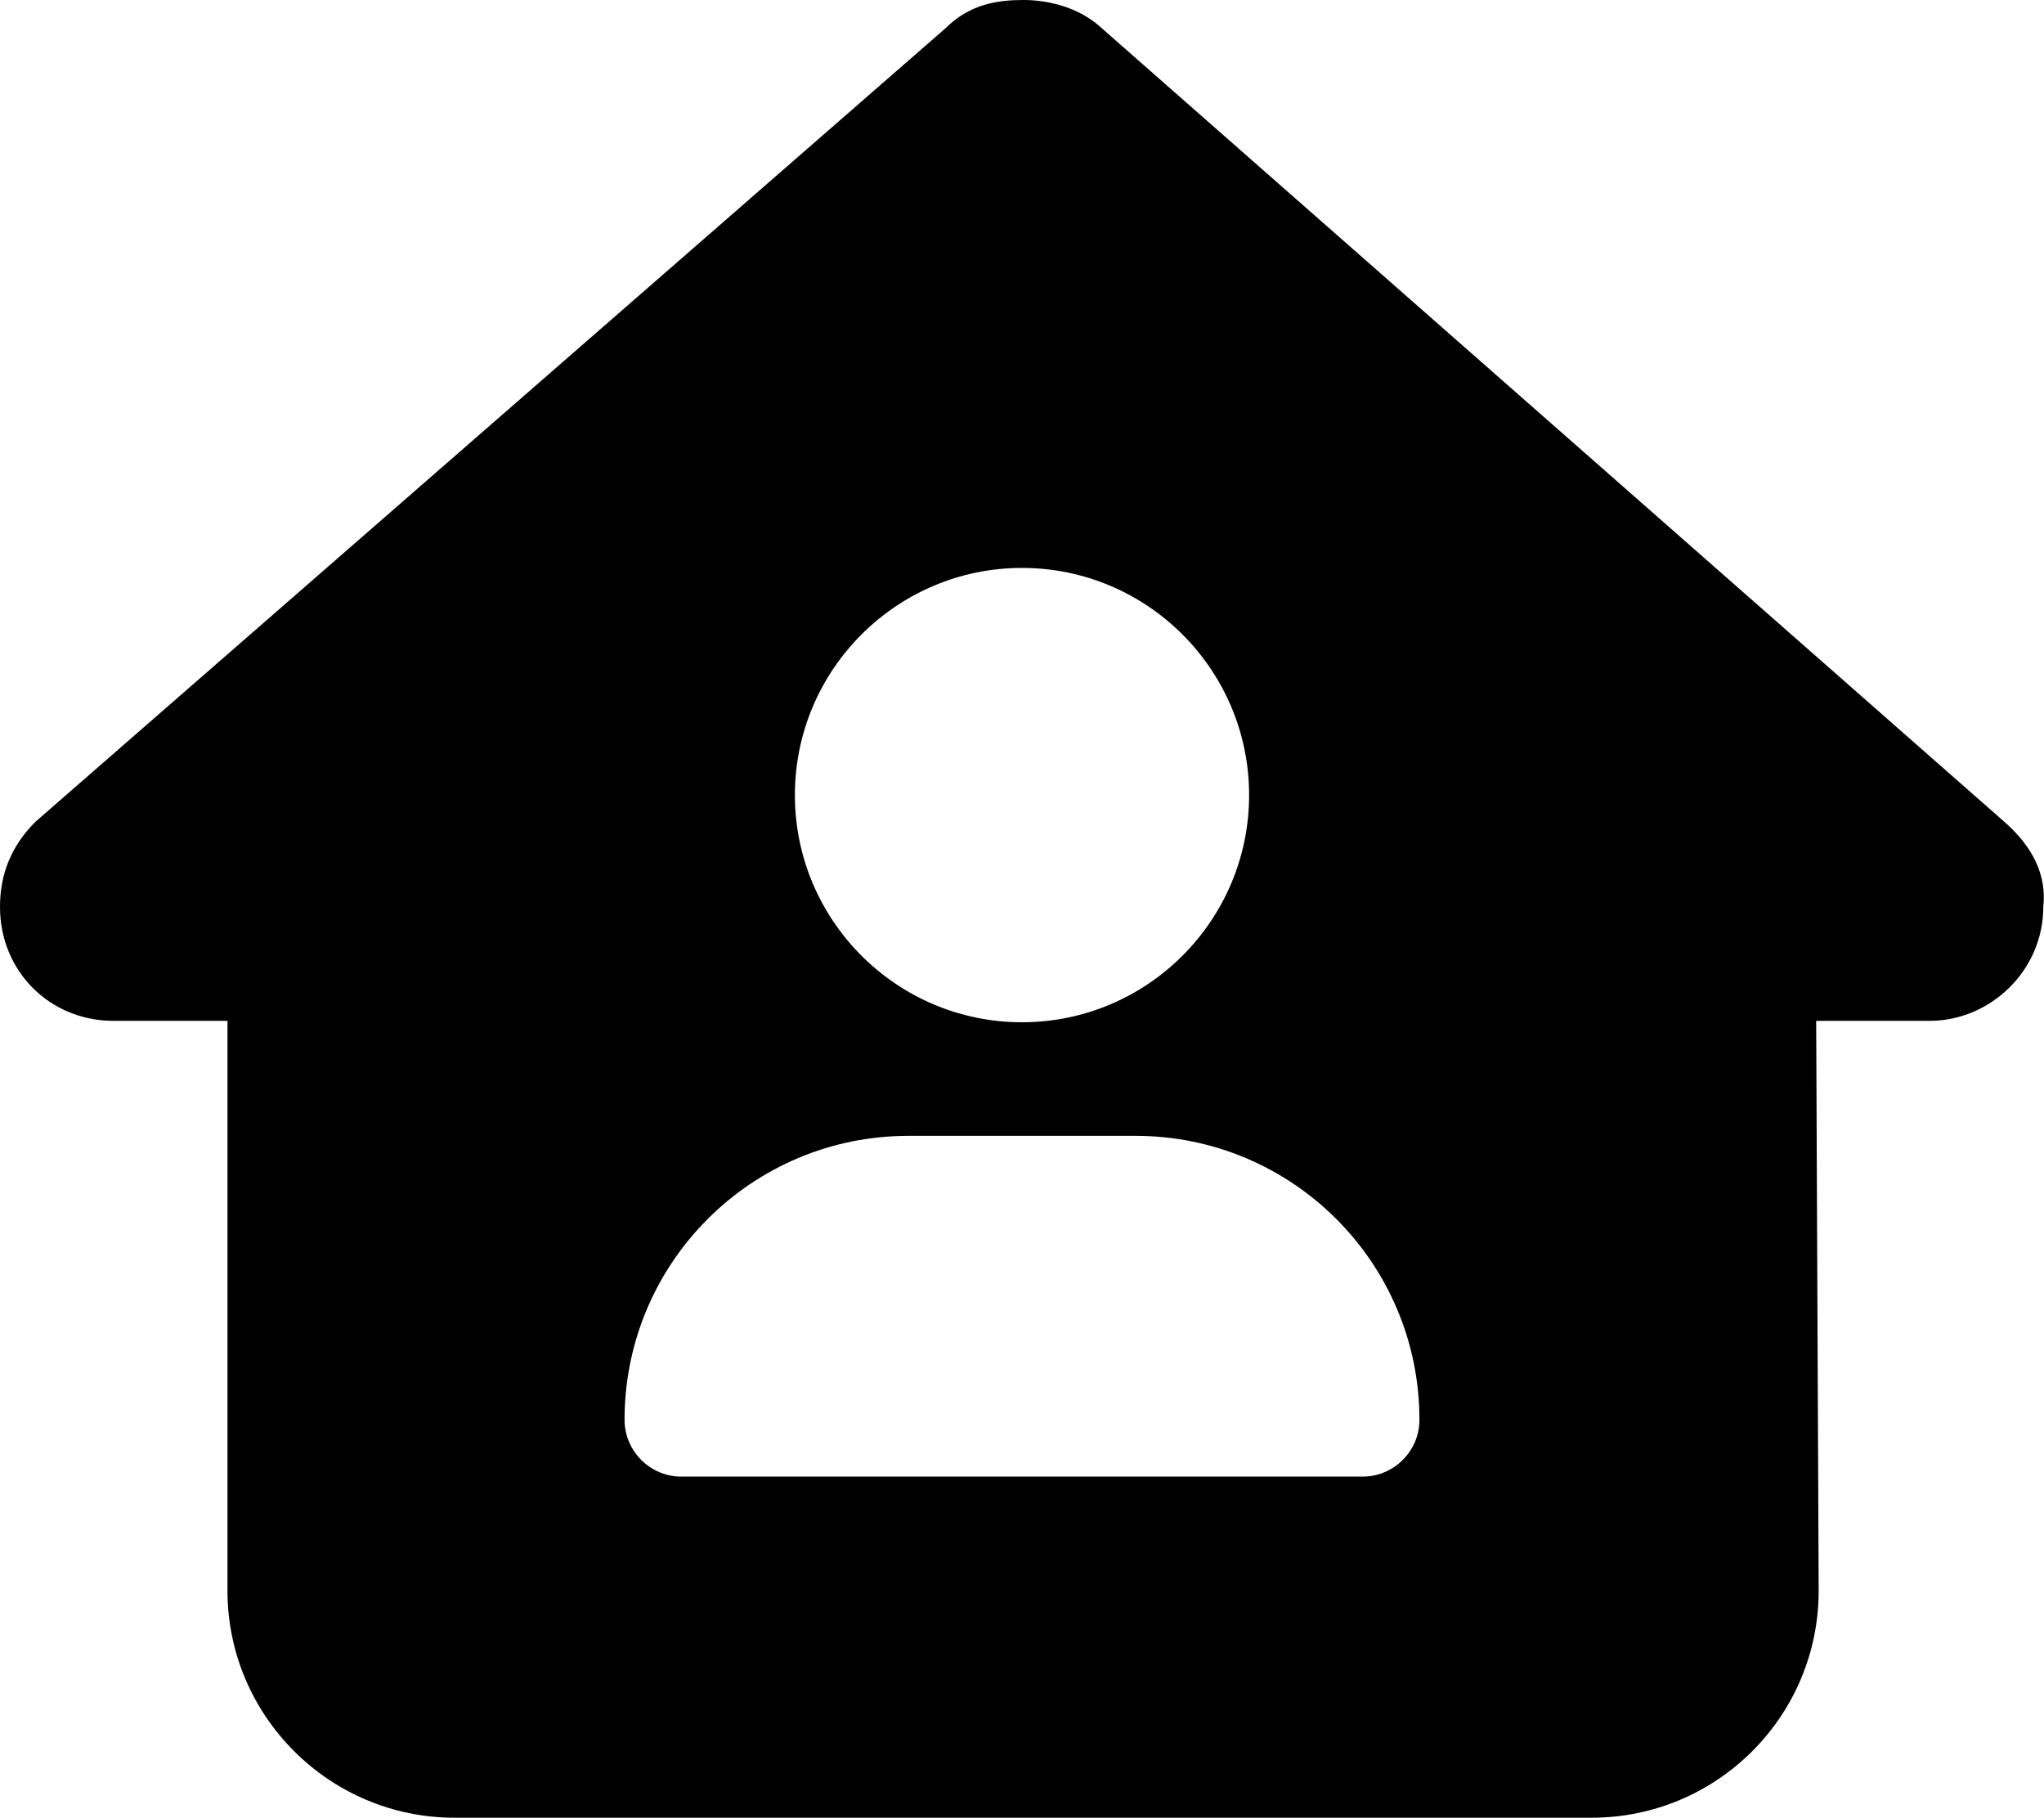
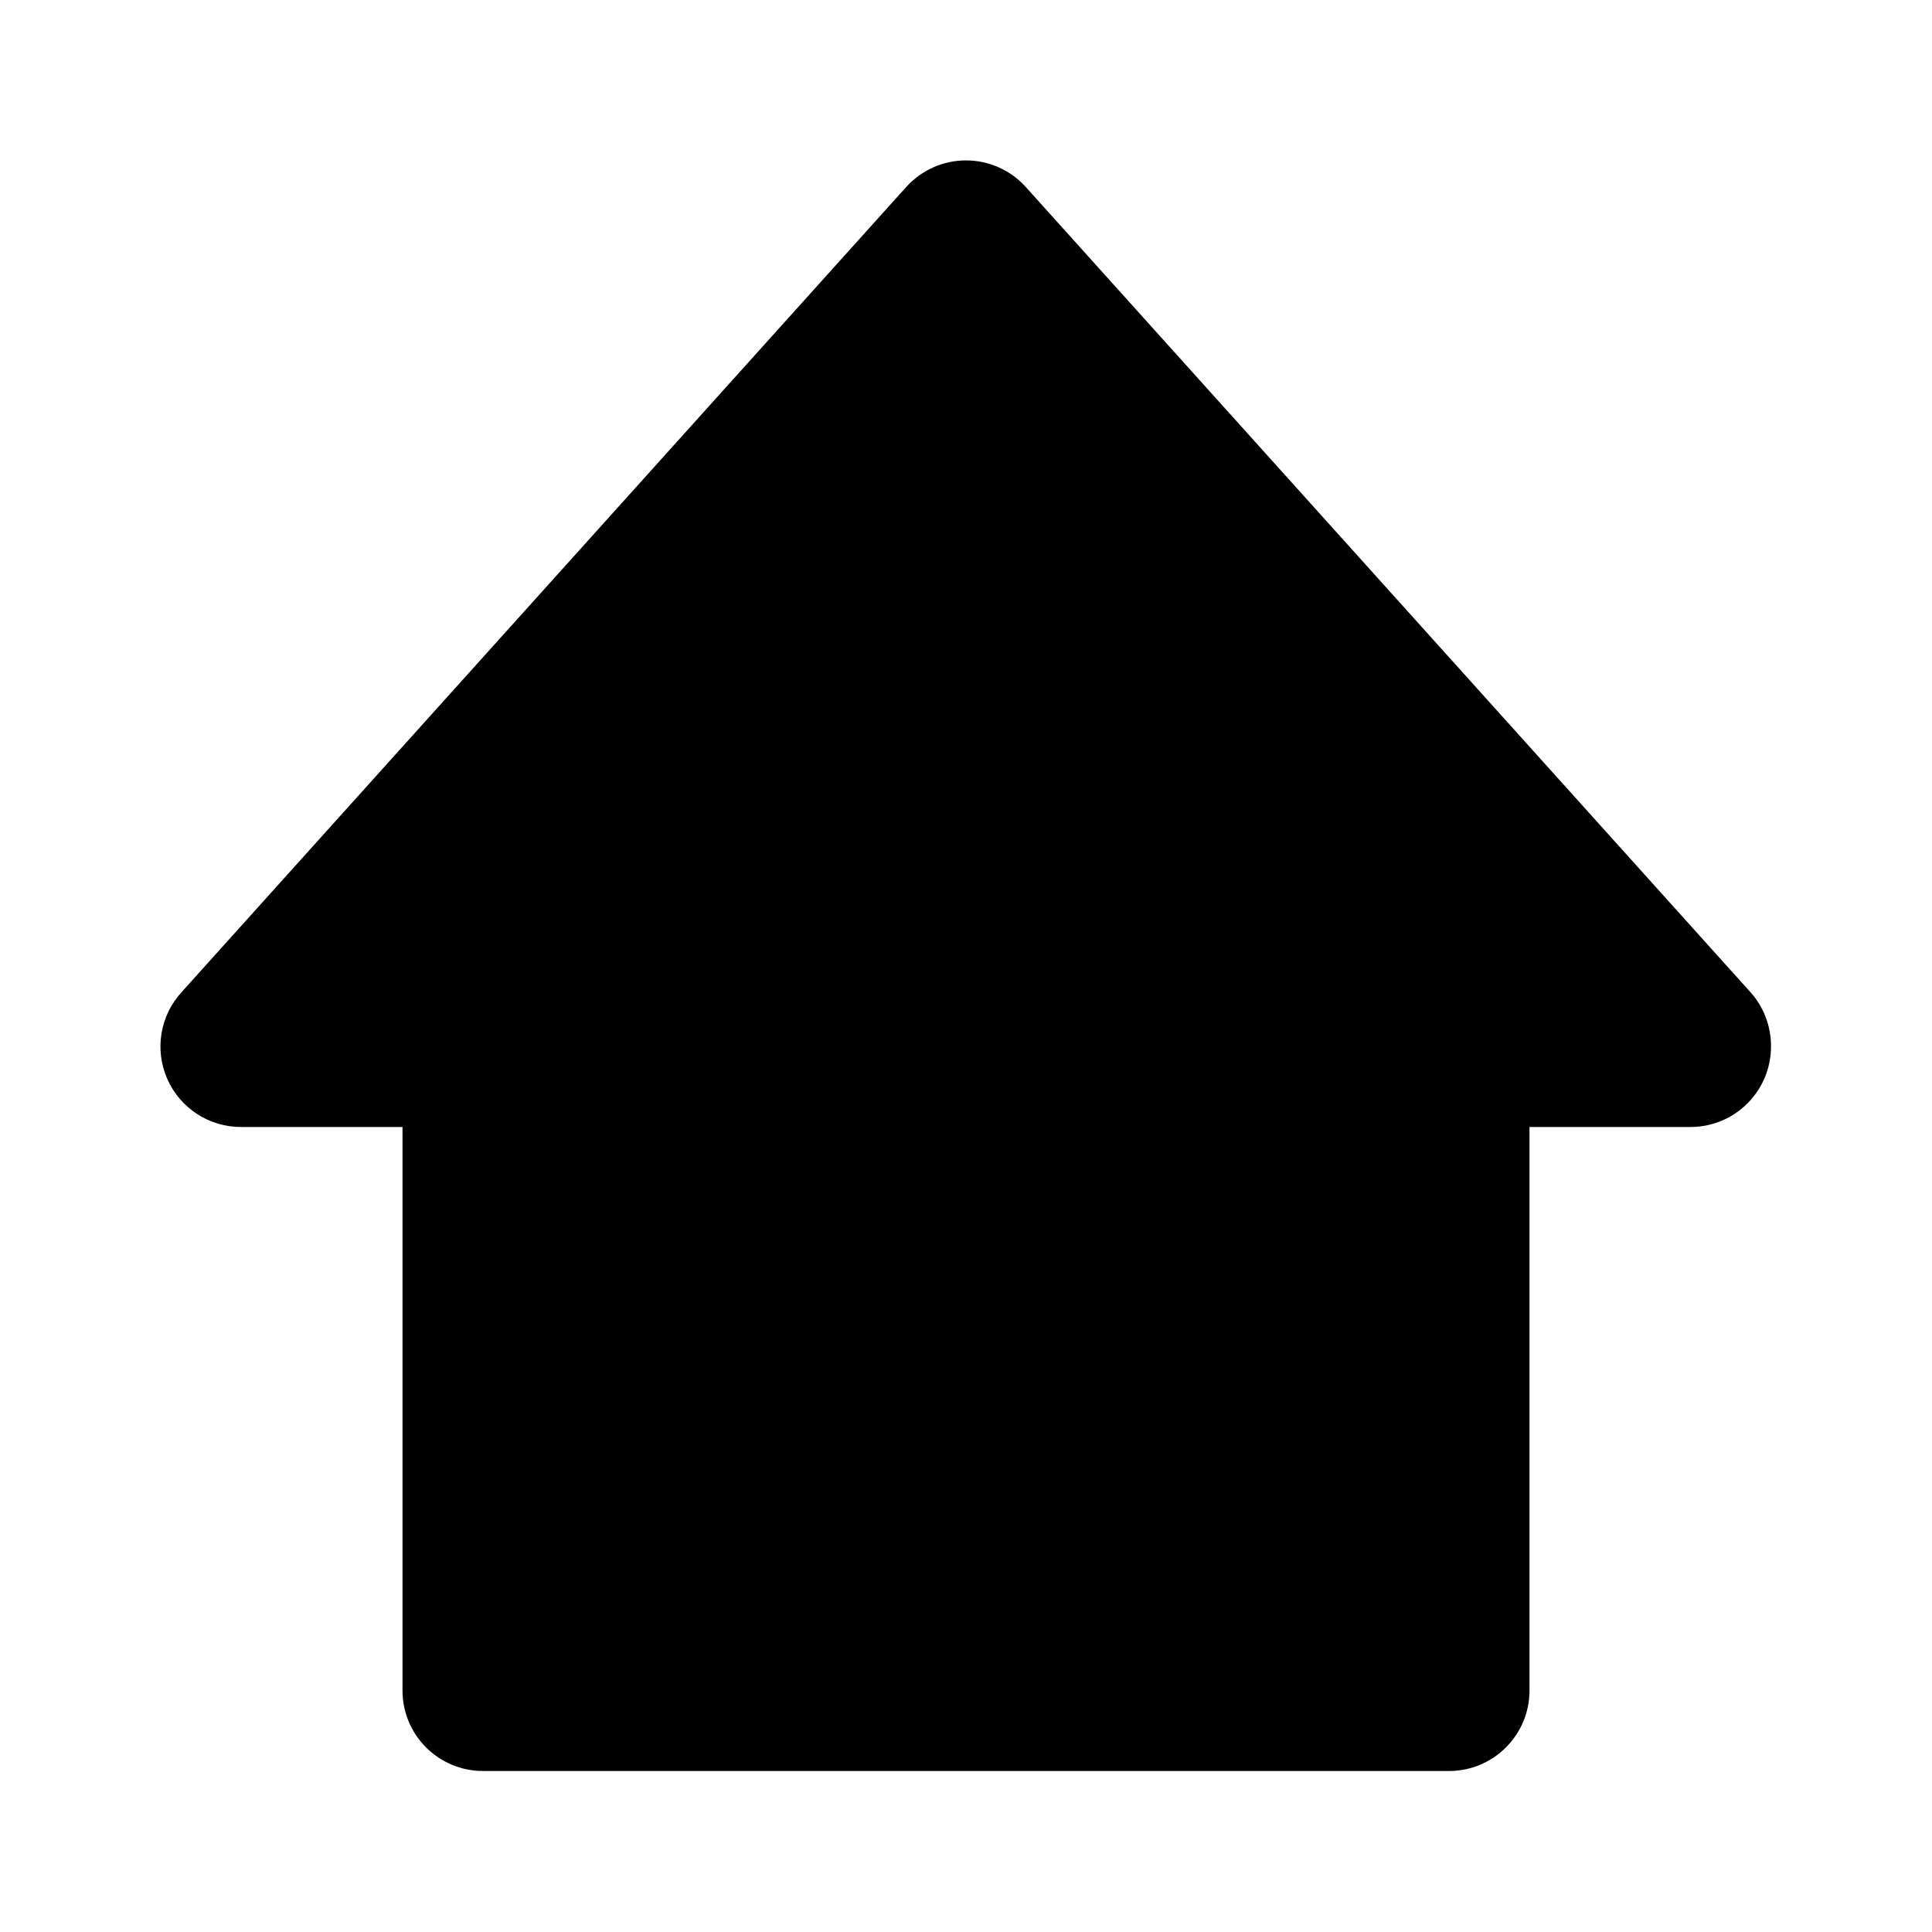
- <svg xmlns="http://www.w3.org/2000/svg" viewBox="0 0 576 512">
-   <path d="M575.8 255.5c0 18-15 32.1-32 32.1h-32l.7 160.2c.2 35.5-28.5 64.3-64 64.3H128.1c-35.3 0-64-28.7-64-64V287.6H32c-18 0-32-14-32-32.1c0-9 3-17 10-24L266.4 8c7-7 15-8 22-8s15 2 21 7L564.8 231.5c8 7 12 15 11 24zM352 224c0-35.3-28.7-64-64-64s-64 28.7-64 64s28.7 64 64 64s64-28.7 64-64zm-96 96c-44.2 0-80 35.8-80 80c0 8.8 7.2 16 16 16H384c8.8 0 16-7.2 16-16c0-44.2-35.8-80-80-80H256z" />
+ <svg xmlns="http://www.w3.org/2000/svg" width="24" height="24" viewBox="0 0 24 24" style="fill: rgba(0, 0, 0, 1);transform: ;msFilter:;">
+   <path d="M12.74 2.32a1 1 0 0 0-1.48 0l-9 10A1 1 0 0 0 3 14h2v7a1 1 0 0 0 1 1h12a1 1 0 0 0 1-1v-7h2a1 1 0 0 0 1-1 1 1 0 0 0-.26-.68z" />
</svg>
